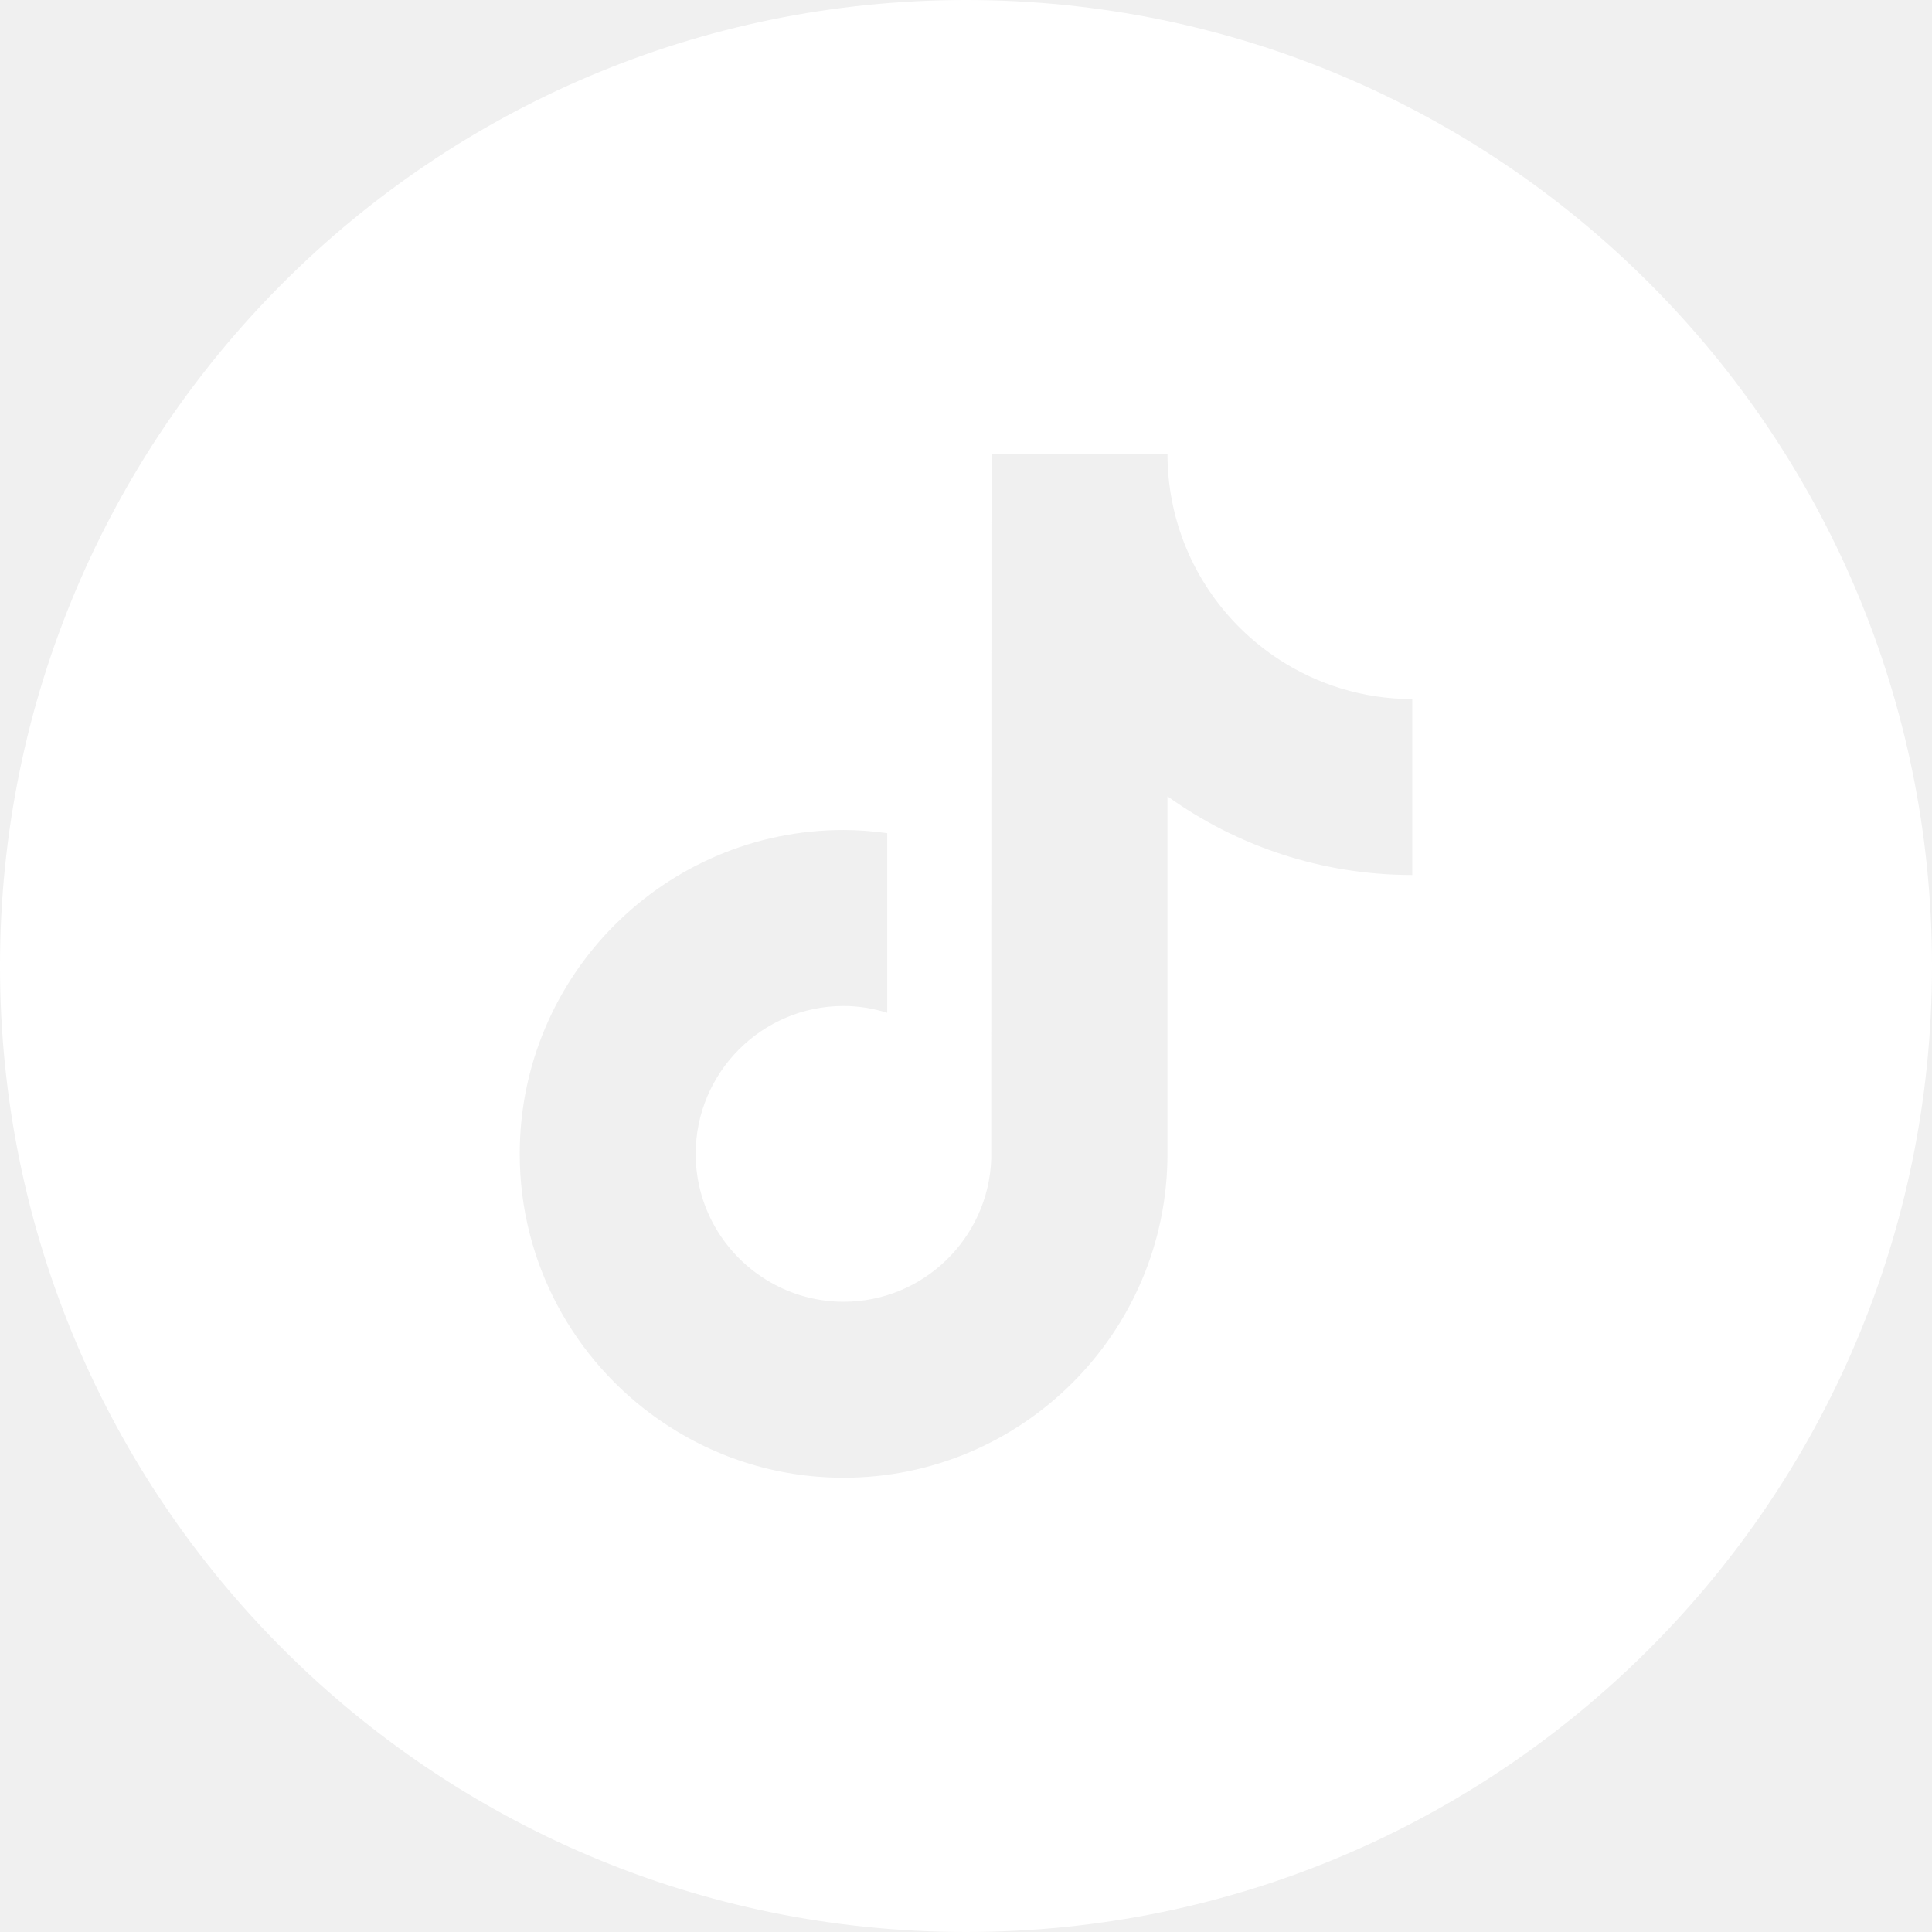
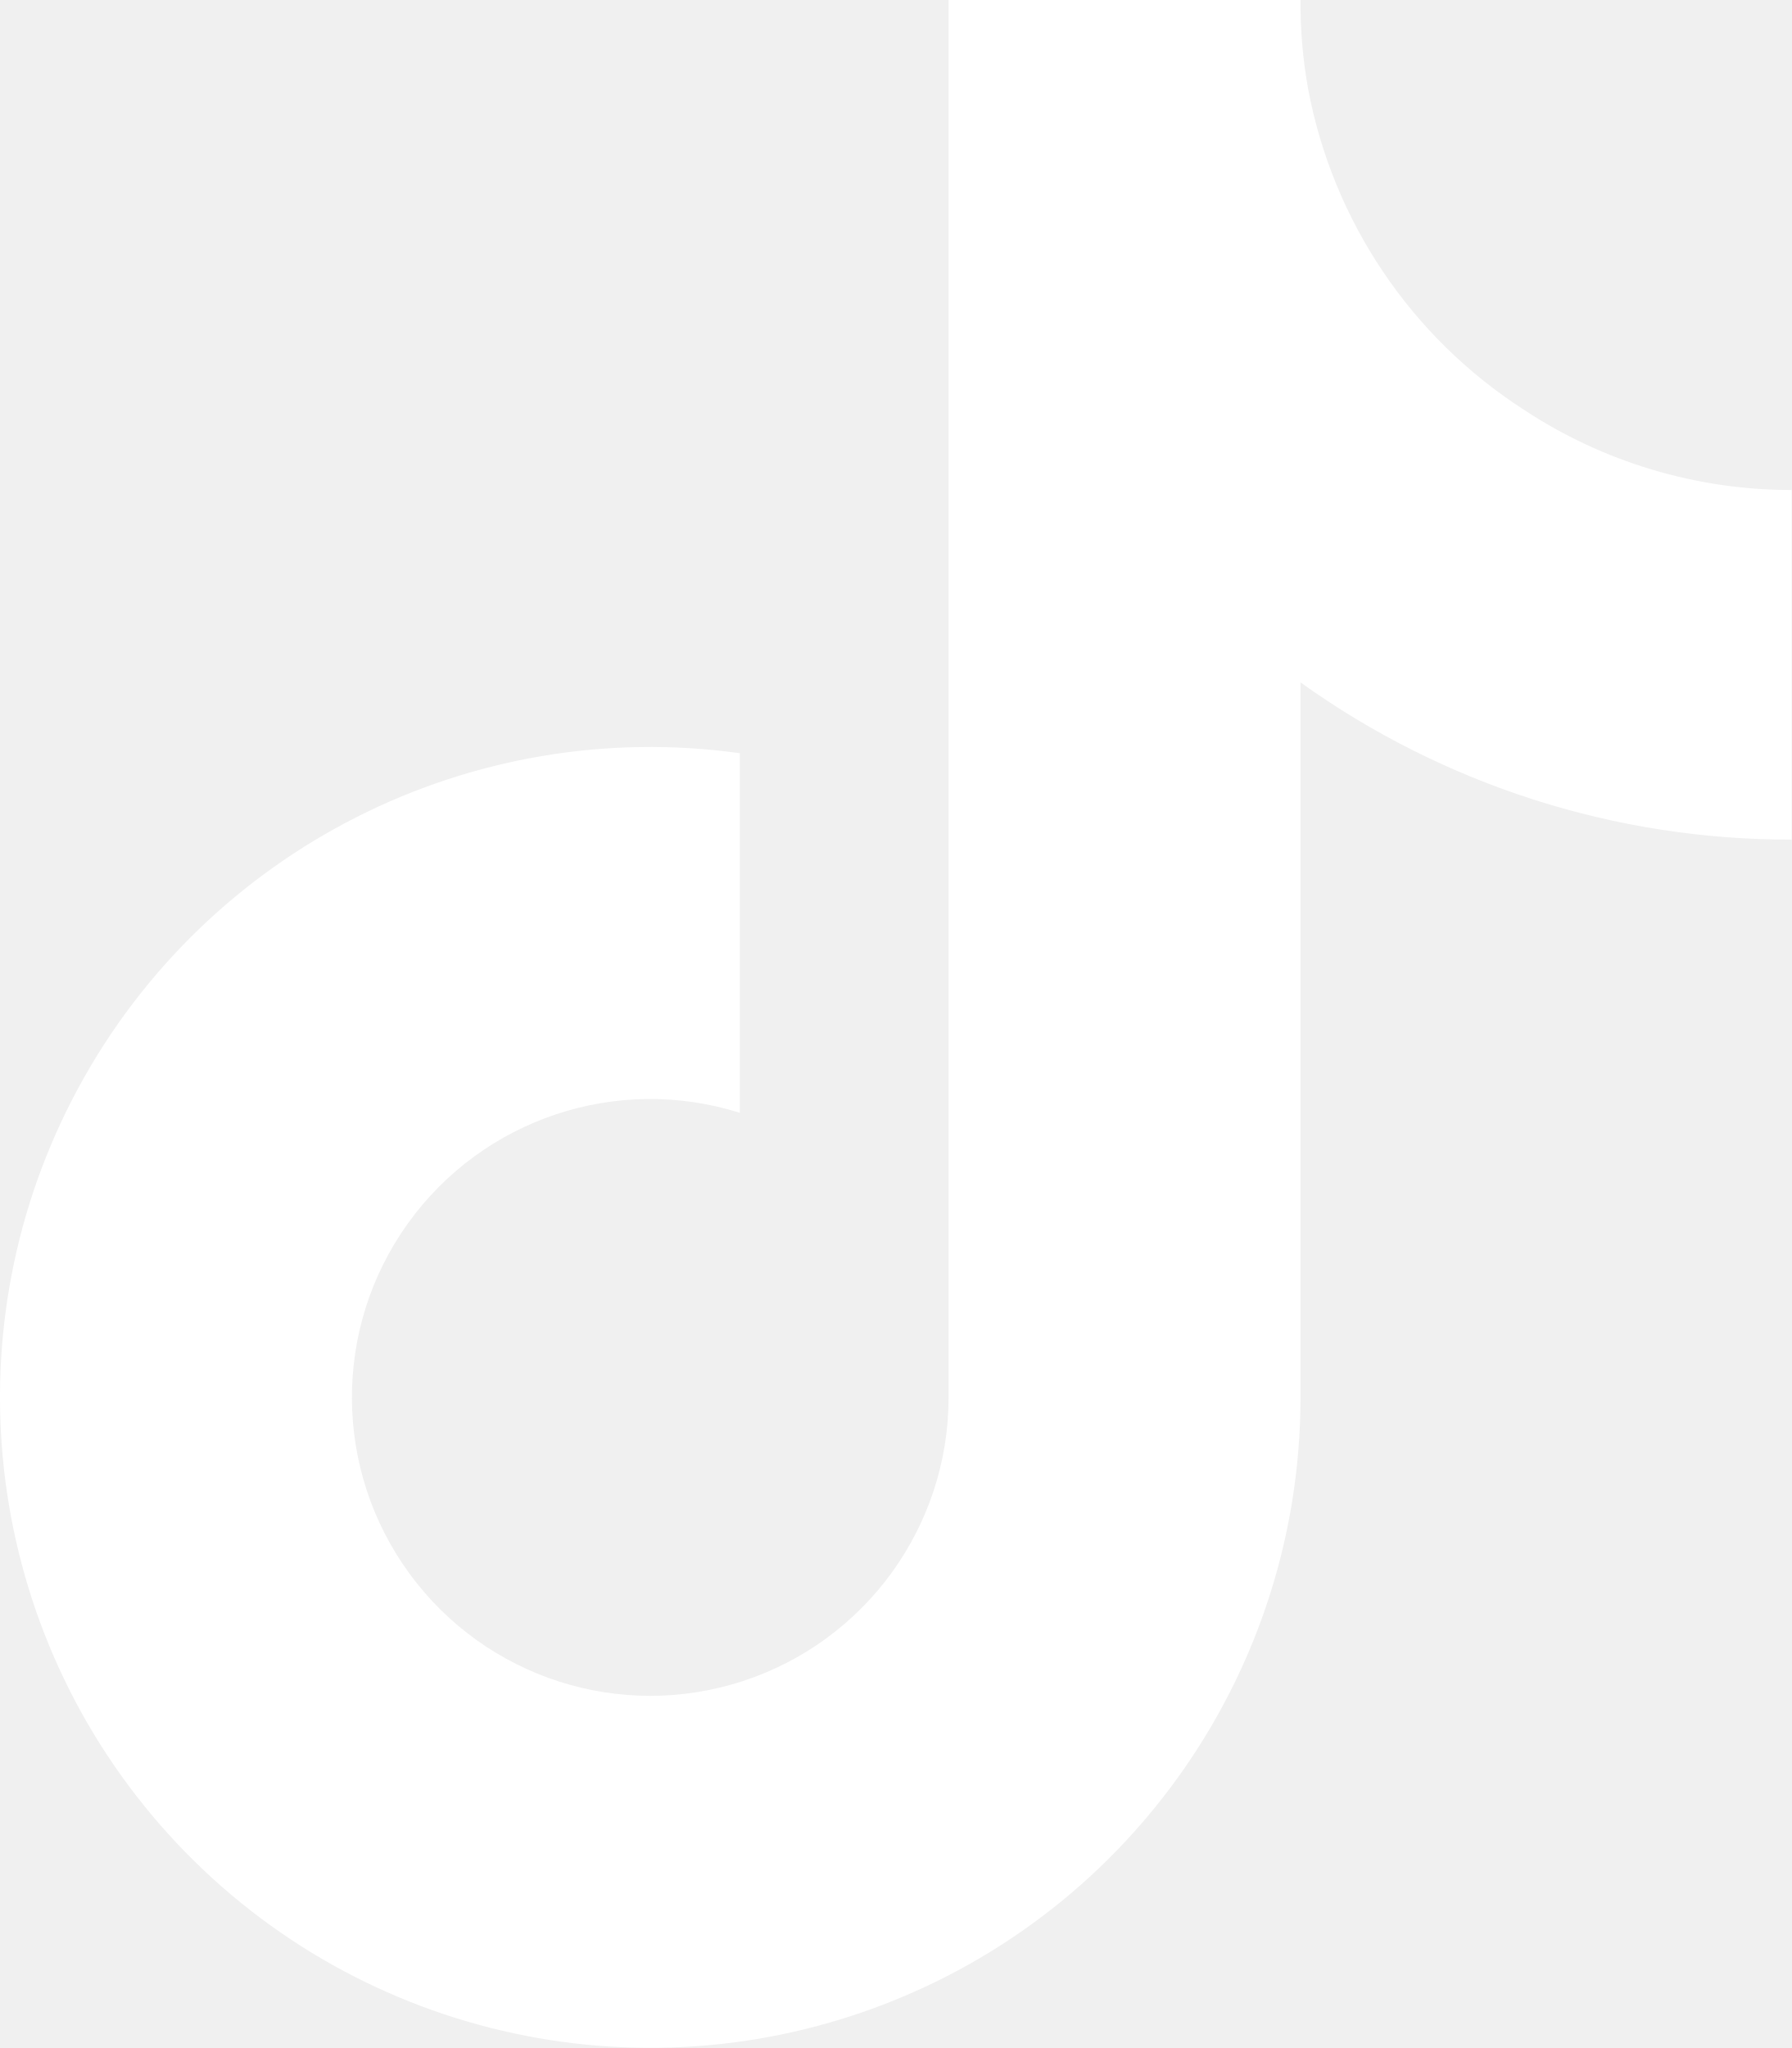
- <svg xmlns="http://www.w3.org/2000/svg" shape-rendering="geometricPrecision" text-rendering="geometricPrecision" image-rendering="optimizeQuality" fill-rule="evenodd" clip-rule="evenodd" viewBox="0 0 512 512">
-   <path fill="#fff" d="M256 0c141.384 0 256 114.616 256 256 0 141.384-114.616 256-256 256C114.616 512 0 397.384 0 256 0 114.616 114.616 0 256 0zm82.937 174.75c-14.614-9.524-25.152-24.771-28.445-42.535a65.235 65.235 0 01-1.102-11.831h-46.631l-.075 186.877c-.783 20.928-18.009 37.724-39.119 37.724a38.912 38.912 0 01-18.186-4.503c-12.478-6.565-21.016-19.641-21.016-34.691 0-21.614 17.588-39.201 39.194-39.201 4.035 0 7.907.667 11.566 1.809v-47.603c-3.789-.517-7.64-.836-11.566-.836-47.323-.001-85.824 38.499-85.824 85.831 0 29.037 14.504 54.733 36.643 70.272 13.94 9.791 30.901 15.553 49.189 15.553 47.324 0 85.825-38.5 85.825-85.825v-94.765c18.288 13.124 40.698 20.859 64.877 20.859v-46.631c-13.022 0-25.152-3.87-35.33-10.504z" />
+ <svg xmlns="http://www.w3.org/2000/svg" viewBox="0 0 448 512">
+   <path fill="#ffffff" d="M448 209.9a210.1 210.1 0 0 1 -122.8-39.3V349.4A162.6 162.6 0 1 1 185 188.3V278.2a74.6 74.6 0 1 0 52.2 71.2V0l88 0a121.2 121.2 0 0 0 1.9 22.2h0A122.2 122.2 0 0 0 381 102.4a121.4 121.4 0 0 0 67 20.1z" />
</svg>
